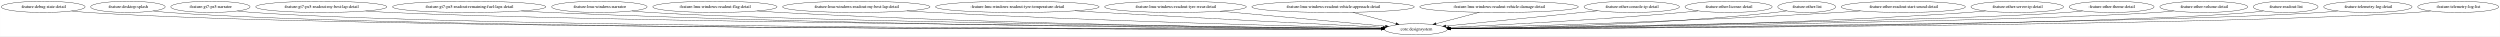
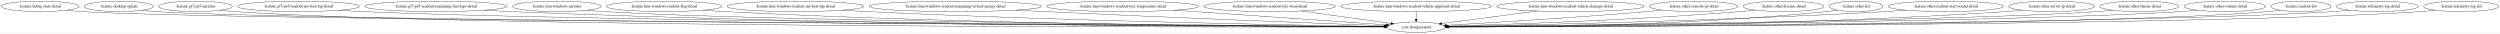
- <svg xmlns="http://www.w3.org/2000/svg" width="8028pt" height="116pt" viewBox="0.00 0.00 8027.53 116.00">
+ <svg xmlns="http://www.w3.org/2000/svg" width="8643pt" height="116pt" viewBox="0.00 0.00 8642.53 116.00">
  <g id="graph0" class="graph" transform="scale(1 1) rotate(0) translate(4 112)">
-     <polygon fill="white" stroke="transparent" points="-4,4 -4,-112 8023.53,-112 8023.53,4 -4,4" />
+     <polygon fill="white" stroke="transparent" points="-4,4 -4,-112 8638.53,-112 8638.53,4 -4,4" />
    <g id="node1" class="node">
      <ellipse fill="none" stroke="black" cx="134.54" cy="-90" rx="134.58" ry="18" />
      <text text-anchor="middle" x="134.54" y="-86.3" font-family="Times,serif" font-size="14.00">:feature:debug-state-detail</text>
    </g>
    <g id="node2" class="node">
-       <ellipse fill="none" stroke="black" cx="4542.54" cy="-18" rx="100.98" ry="18" />
-       <text text-anchor="middle" x="4542.54" y="-14.3" font-family="Times,serif" font-size="14.00">:core:designsystem</text>
+       <ellipse fill="none" stroke="black" cx="4891.54" cy="-18" rx="100.98" ry="18" />
+       <text text-anchor="middle" x="4891.54" y="-14.3" font-family="Times,serif" font-size="14.00">:core:designsystem</text>
    </g>
    <g id="edge1" class="edge">
-       <path fill="none" stroke="black" d="M225.56,-76.72C242.8,-74.81 260.7,-73.1 277.54,-72 1120.26,-16.83 3847.09,-17.9 4431.58,-18.79" />
-       <polygon fill="black" stroke="black" points="4431.69,-22.29 4441.69,-18.8 4431.7,-15.29 4431.69,-22.29" />
+       <path fill="none" stroke="black" d="M225.56,-76.7C242.8,-74.79 260.7,-73.09 277.54,-72 739.01,-42.01 4121.88,-23 4780.56,-19.56" />
+       <polygon fill="black" stroke="black" points="4781.01,-23.06 4790.99,-19.51 4780.97,-16.06 4781.01,-23.06" />
    </g>
    <g id="node3" class="node">
      <ellipse fill="none" stroke="black" cx="406.54" cy="-90" rx="119.68" ry="18" />
      <text text-anchor="middle" x="406.54" y="-86.3" font-family="Times,serif" font-size="14.00">:feature:desktop-splash</text>
    </g>
    <g id="edge2" class="edge">
-       <path fill="none" stroke="black" d="M487.93,-76.79C503.69,-74.85 520.1,-73.12 535.54,-72 1323.71,-15.05 3868.31,-17.44 4431.5,-18.7" />
-       <polygon fill="black" stroke="black" points="4431.64,-22.2 4441.65,-18.72 4431.65,-15.2 4431.64,-22.2" />
+       <path fill="none" stroke="black" d="M487.93,-76.78C503.69,-74.84 520.1,-73.11 535.54,-72 969.67,-40.86 4145.13,-22.87 4780.91,-19.56" />
+       <polygon fill="black" stroke="black" points="4781,-23.06 4790.99,-19.51 4780.97,-16.06 4781,-23.06" />
    </g>
    <g id="node4" class="node">
      <ellipse fill="none" stroke="black" cx="671.54" cy="-90" rx="127.28" ry="18" />
      <text text-anchor="middle" x="671.54" y="-86.3" font-family="Times,serif" font-size="14.00">:feature:gt7-ps5-narrator</text>
    </g>
    <g id="edge3" class="edge">
-       <path fill="none" stroke="black" d="M758.1,-76.73C774.49,-74.82 791.52,-73.11 807.54,-72 1538.97,-21.25 3892.24,-18.8 4431.65,-18.92" />
-       <polygon fill="black" stroke="black" points="4431.76,-22.42 4441.76,-18.93 4431.76,-15.42 4431.76,-22.42" />
+       <path fill="none" stroke="black" d="M758.1,-76.71C774.49,-74.8 791.51,-73.1 807.54,-72 1611.93,-16.68 4210.07,-17.82 4780.25,-18.77" />
+       <polygon fill="black" stroke="black" points="4780.51,-22.27 4790.52,-18.78 4780.53,-15.27 4780.51,-22.27" />
    </g>
    <g id="node5" class="node">
      <ellipse fill="none" stroke="black" cx="1027.54" cy="-90" rx="210.66" ry="18" />
      <text text-anchor="middle" x="1027.54" y="-86.3" font-family="Times,serif" font-size="14.00">:feature:gt7-ps5-readout-my-best-lap-detail</text>
    </g>
    <g id="edge4" class="edge">
-       <path fill="none" stroke="black" d="M1170.06,-76.71C1195.83,-74.85 1222.47,-73.17 1247.54,-72 1888.03,-42.13 3932.93,-23.94 4431.93,-19.87" />
-       <polygon fill="black" stroke="black" points="4432.04,-23.37 4442.01,-19.79 4431.98,-16.37 4432.04,-23.37" />
+       <path fill="none" stroke="black" d="M1169.77,-76.7C1195.63,-74.84 1222.38,-73.15 1247.54,-72 1960.96,-39.28 4249.88,-23.05 4780.82,-19.67" />
+       <polygon fill="black" stroke="black" points="4781.18,-23.17 4791.16,-19.61 4781.13,-16.17 4781.18,-23.17" />
    </g>
    <g id="node6" class="node">
      <ellipse fill="none" stroke="black" cx="1502.54" cy="-90" rx="246.16" ry="18" />
      <text text-anchor="middle" x="1502.54" y="-86.3" font-family="Times,serif" font-size="14.00">:feature:gt7-ps5-readout-remaining-fuel-laps-detail</text>
    </g>
    <g id="edge5" class="edge">
-       <path fill="none" stroke="black" d="M1669.79,-76.75C1699.34,-74.91 1729.83,-73.23 1758.54,-72 2797.74,-27.63 4056.73,-20.4 4431.95,-19.23" />
-       <polygon fill="black" stroke="black" points="4432,-22.73 4441.99,-19.2 4431.97,-15.73 4432,-22.73" />
+       <path fill="none" stroke="black" d="M1669.44,-76.72C1699.11,-74.88 1729.72,-73.2 1758.54,-72 2940.72,-22.78 4375.63,-18.94 4780.49,-18.9" />
+       <polygon fill="black" stroke="black" points="4780.72,-22.4 4790.72,-18.9 4780.72,-15.4 4780.72,-22.4" />
    </g>
    <g id="node7" class="node">
      <ellipse fill="none" stroke="black" cx="1920.54" cy="-90" rx="153.27" ry="18" />
      <text text-anchor="middle" x="1920.54" y="-86.3" font-family="Times,serif" font-size="14.00">:feature:lmu-windows-narrator</text>
    </g>
    <g id="edge6" class="edge">
-       <path fill="none" stroke="black" d="M2025,-76.75C2044.12,-74.88 2063.91,-73.18 2082.54,-72 2549.2,-42.54 4016.67,-24.71 4432.02,-20.16" />
-       <polygon fill="black" stroke="black" points="4432.26,-23.66 4442.22,-20.05 4432.19,-16.66 4432.26,-23.66" />
+       <path fill="none" stroke="black" d="M2024.57,-76.75C2043.82,-74.86 2063.77,-73.16 2082.54,-72 2621.4,-38.7 4328.82,-23.36 4780.85,-19.82" />
+       <polygon fill="black" stroke="black" points="4781,-23.32 4790.97,-19.74 4780.94,-16.32 4781,-23.32" />
    </g>
    <g id="node8" class="node">
      <ellipse fill="none" stroke="black" cx="2291.54" cy="-90" rx="199.56" ry="18" />
      <text text-anchor="middle" x="2291.54" y="-86.3" font-family="Times,serif" font-size="14.00">:feature:lmu-windows-readout-flag-detail</text>
    </g>
    <g id="edge7" class="edge">
-       <path fill="none" stroke="black" d="M2427.41,-76.8C2451.42,-74.96 2476.2,-73.26 2499.54,-72 3236.51,-32.35 4124.69,-22.14 4431.78,-19.71" />
-       <polygon fill="black" stroke="black" points="4432.04,-23.21 4442.02,-19.63 4431.99,-16.21 4432.04,-23.21" />
+       <path fill="none" stroke="black" d="M2426.84,-76.77C2451.03,-74.92 2476.02,-73.22 2499.54,-72 3378.11,-26.4 4440.21,-19.98 4780.8,-19.12" />
+       <polygon fill="black" stroke="black" points="4780.91,-22.62 4790.91,-19.09 4780.9,-15.62 4780.91,-22.62" />
    </g>
    <g id="node9" class="node">
      <ellipse fill="none" stroke="black" cx="2745.54" cy="-90" rx="236.66" ry="18" />
      <text text-anchor="middle" x="2745.54" y="-86.3" font-family="Times,serif" font-size="14.00">:feature:lmu-windows-readout-my-best-lap-detail</text>
    </g>
    <g id="edge8" class="edge">
-       <path fill="none" stroke="black" d="M2908.25,-76.91C2935.7,-75.1 2963.93,-73.38 2990.54,-72 3531.28,-44.01 4178.81,-27.32 4432.74,-21.42" />
-       <polygon fill="black" stroke="black" points="4433.16,-24.92 4443.08,-21.18 4433,-17.92 4433.16,-24.92" />
+       <path fill="none" stroke="black" d="M2907.58,-76.85C2935.57,-75.03 2964.39,-73.32 2991.54,-72 3671.52,-39.03 4489.46,-24.78 4781.41,-20.49" />
+       <polygon fill="black" stroke="black" points="4781.62,-23.99 4791.57,-20.34 4781.52,-16.99 4781.62,-23.99" />
    </g>
    <g id="node10" class="node">
-       <ellipse fill="none" stroke="black" cx="3262.54" cy="-90" rx="262.65" ry="18" />
-       <text text-anchor="middle" x="3262.54" y="-86.3" font-family="Times,serif" font-size="14.00">:feature:lmu-windows-readout-tyre-temperature-detail</text>
+       <ellipse fill="none" stroke="black" cx="3298.54" cy="-90" rx="298.15" ry="18" />
+       <text text-anchor="middle" x="3298.54" y="-86.3" font-family="Times,serif" font-size="14.00">:feature:lmu-windows-readout-remaining-virtual-energy-detail</text>
    </g>
    <g id="edge9" class="edge">
-       <path fill="none" stroke="black" d="M3447.61,-77.19C3476.7,-75.4 3506.43,-73.62 3534.54,-72 3863.57,-53.07 4253.18,-33.35 4436.78,-24.22" />
-       <polygon fill="black" stroke="black" points="4437.16,-27.7 4446.97,-23.71 4436.81,-20.71 4437.16,-27.7" />
+       <path fill="none" stroke="black" d="M3506.59,-77.08C3539.69,-75.3 3573.55,-73.54 3605.54,-72 4042.2,-50.91 4562.54,-31.1 4783.61,-22.93" />
+       <polygon fill="black" stroke="black" points="4784.05,-26.42 4793.91,-22.55 4783.79,-19.42 4784.05,-26.42" />
    </g>
    <g id="node11" class="node">
-       <ellipse fill="none" stroke="black" cx="3770.54" cy="-90" rx="227.46" ry="18" />
-       <text text-anchor="middle" x="3770.54" y="-86.3" font-family="Times,serif" font-size="14.00">:feature:lmu-windows-readout-tyre-wear-detail</text>
+       <ellipse fill="none" stroke="black" cx="3877.54" cy="-90" rx="262.65" ry="18" />
+       <text text-anchor="middle" x="3877.54" y="-86.3" font-family="Times,serif" font-size="14.00">:feature:lmu-windows-readout-tyre-temperature-detail</text>
    </g>
    <g id="edge10" class="edge">
-       <path fill="none" stroke="black" d="M3913.94,-76C4068.52,-61.98 4310.41,-40.05 4444.58,-27.88" />
-       <polygon fill="black" stroke="black" points="4445.2,-31.34 4454.85,-26.95 4444.57,-24.37 4445.2,-31.34" />
+       <path fill="none" stroke="black" d="M4055.32,-76.73C4268.2,-62.03 4617.49,-37.92 4789.42,-26.05" />
+       <polygon fill="black" stroke="black" points="4789.74,-29.54 4799.48,-25.36 4789.26,-22.55 4789.74,-29.54" />
    </g>
    <g id="node12" class="node">
-       <ellipse fill="none" stroke="black" cx="4276.54" cy="-90" rx="260.75" ry="18" />
-       <text text-anchor="middle" x="4276.54" y="-86.3" font-family="Times,serif" font-size="14.00">:feature:lmu-windows-readout-vehicle-approach-detail</text>
+       <ellipse fill="none" stroke="black" cx="4385.54" cy="-90" rx="227.46" ry="18" />
+       <text text-anchor="middle" x="4385.54" y="-86.3" font-family="Times,serif" font-size="14.00">:feature:lmu-windows-readout-tyre-wear-detail</text>
    </g>
    <g id="edge11" class="edge">
-       <path fill="none" stroke="black" d="M4339.24,-72.5C4381.19,-61.46 4436.23,-46.98 4478.46,-35.86" />
-       <polygon fill="black" stroke="black" points="4479.58,-39.19 4488.36,-33.26 4477.79,-32.42 4479.58,-39.19" />
+       <path fill="none" stroke="black" d="M4493.16,-74.11C4585.97,-61.27 4718.28,-42.97 4804.53,-31.04" />
+       <polygon fill="black" stroke="black" points="4805.13,-34.49 4814.55,-29.65 4804.17,-27.55 4805.13,-34.49" />
    </g>
    <g id="node13" class="node">
-       <ellipse fill="none" stroke="black" cx="4809.54" cy="-90" rx="254.55" ry="18" />
-       <text text-anchor="middle" x="4809.54" y="-86.3" font-family="Times,serif" font-size="14.00">:feature:lmu-windows-readout-vehicle-damage-detail</text>
+       <ellipse fill="none" stroke="black" cx="4891.54" cy="-90" rx="260.75" ry="18" />
+       <text text-anchor="middle" x="4891.54" y="-86.3" font-family="Times,serif" font-size="14.00">:feature:lmu-windows-readout-vehicle-approach-detail</text>
    </g>
    <g id="edge12" class="edge">
-       <path fill="none" stroke="black" d="M4746.6,-72.5C4704.5,-61.46 4649.25,-46.98 4606.86,-35.86" />
-       <polygon fill="black" stroke="black" points="4607.49,-32.41 4596.92,-33.26 4605.71,-39.18 4607.49,-32.41" />
+       <path fill="none" stroke="black" d="M4891.54,-71.7C4891.54,-63.98 4891.54,-54.71 4891.54,-46.11" />
+       <polygon fill="black" stroke="black" points="4895.04,-46.1 4891.54,-36.1 4888.04,-46.1 4895.04,-46.1" />
    </g>
    <g id="node14" class="node">
-       <ellipse fill="none" stroke="black" cx="5235.54" cy="-90" rx="153.27" ry="18" />
-       <text text-anchor="middle" x="5235.54" y="-86.3" font-family="Times,serif" font-size="14.00">:feature:other-console-ip-detail</text>
+       <ellipse fill="none" stroke="black" cx="5424.54" cy="-90" rx="254.55" ry="18" />
+       <text text-anchor="middle" x="5424.54" y="-86.3" font-family="Times,serif" font-size="14.00">:feature:lmu-windows-readout-vehicle-damage-detail</text>
    </g>
    <g id="edge13" class="edge">
-       <path fill="none" stroke="black" d="M5125.75,-77.4C5108.28,-75.58 5090.42,-73.73 5073.54,-72 4921.53,-56.44 4744.99,-38.93 4638.62,-28.44" />
-       <polygon fill="black" stroke="black" points="4638.84,-24.95 4628.54,-27.45 4638.15,-31.91 4638.84,-24.95" />
+       <path fill="none" stroke="black" d="M5309.54,-73.9C5210.73,-60.92 5070.3,-42.48 4980.04,-30.62" />
+       <polygon fill="black" stroke="black" points="4980.48,-27.15 4970.11,-29.32 4979.57,-34.09 4980.48,-27.15" />
    </g>
    <g id="node15" class="node">
-       <ellipse fill="none" stroke="black" cx="5546.54" cy="-90" rx="139.98" ry="18" />
-       <text text-anchor="middle" x="5546.54" y="-86.3" font-family="Times,serif" font-size="14.00">:feature:other-license-detail</text>
+       <ellipse fill="none" stroke="black" cx="5850.54" cy="-90" rx="153.27" ry="18" />
+       <text text-anchor="middle" x="5850.54" y="-86.3" font-family="Times,serif" font-size="14.00">:feature:other-console-ip-detail</text>
    </g>
    <g id="edge14" class="edge">
-       <path fill="none" stroke="black" d="M5448.83,-77.12C5431.75,-75.25 5414.14,-73.46 5397.54,-72 5128.62,-48.34 4811.21,-31.59 4649.27,-23.84" />
-       <polygon fill="black" stroke="black" points="4648.98,-20.32 4638.83,-23.34 4648.65,-27.32 4648.98,-20.32" />
+       <path fill="none" stroke="black" d="M5742.97,-77.13C5724.82,-75.29 5706.15,-73.51 5688.54,-72 5440.86,-50.78 5149.27,-33.29 4996.7,-24.71" />
+       <polygon fill="black" stroke="black" points="4996.58,-21.2 4986.4,-24.13 4996.19,-28.19 4996.58,-21.2" />
    </g>
    <g id="node16" class="node">
-       <ellipse fill="none" stroke="black" cx="5797.54" cy="-90" rx="92.88" ry="18" />
-       <text text-anchor="middle" x="5797.54" y="-86.3" font-family="Times,serif" font-size="14.00">:feature:other-list</text>
+       <ellipse fill="none" stroke="black" cx="6161.54" cy="-90" rx="139.98" ry="18" />
+       <text text-anchor="middle" x="6161.54" y="-86.3" font-family="Times,serif" font-size="14.00">:feature:other-license-detail</text>
    </g>
    <g id="edge15" class="edge">
-       <path fill="none" stroke="black" d="M5732.95,-77.04C5720.57,-75.09 5707.68,-73.29 5695.54,-72 5314.39,-31.62 4859.15,-22 4653.3,-19.71" />
-       <polygon fill="black" stroke="black" points="4653.13,-16.21 4643.09,-19.6 4653.05,-23.21 4653.13,-16.21" />
+       <path fill="none" stroke="black" d="M6064.65,-77C6047.31,-75.12 6029.41,-73.36 6012.54,-72 5642.22,-42.15 5201.62,-27.36 5000.9,-21.76" />
+       <polygon fill="black" stroke="black" points="5000.74,-18.26 4990.65,-21.48 5000.55,-25.25 5000.74,-18.26" />
    </g>
    <g id="node17" class="node">
-       <ellipse fill="none" stroke="black" cx="6107.54" cy="-90" rx="199.56" ry="18" />
-       <text text-anchor="middle" x="6107.54" y="-86.3" font-family="Times,serif" font-size="14.00">:feature:other-readout-start-sound-detail</text>
+       <ellipse fill="none" stroke="black" cx="6412.54" cy="-90" rx="92.88" ry="18" />
+       <text text-anchor="middle" x="6412.54" y="-86.3" font-family="Times,serif" font-size="14.00">:feature:other-list</text>
    </g>
    <g id="edge16" class="edge">
-       <path fill="none" stroke="black" d="M5969.98,-76.93C5946.49,-75.1 5922.32,-73.38 5899.54,-72 5436.04,-44.02 4882.55,-27.72 4651.86,-21.69" />
-       <polygon fill="black" stroke="black" points="4651.87,-18.19 4641.78,-21.43 4651.69,-25.19 4651.87,-18.19" />
+       <path fill="none" stroke="black" d="M6348.23,-77C6335.76,-75.04 6322.77,-73.24 6310.54,-72 5825.14,-22.69 5242.18,-17.95 5002.6,-18.33" />
+       <polygon fill="black" stroke="black" points="5002.49,-14.83 4992.49,-18.35 5002.5,-21.83 5002.49,-14.83" />
    </g>
    <g id="node18" class="node">
-       <ellipse fill="none" stroke="black" cx="6473.54" cy="-90" rx="148.67" ry="18" />
-       <text text-anchor="middle" x="6473.54" y="-86.3" font-family="Times,serif" font-size="14.00">:feature:other-server-ip-detail</text>
+       <ellipse fill="none" stroke="black" cx="6722.54" cy="-90" rx="199.56" ry="18" />
+       <text text-anchor="middle" x="6722.54" y="-86.3" font-family="Times,serif" font-size="14.00">:feature:other-readout-start-sound-detail</text>
    </g>
    <g id="edge17" class="edge">
-       <path fill="none" stroke="black" d="M6371.87,-76.82C6353.48,-74.95 6334.45,-73.24 6316.54,-72 5688.38,-28.67 4932.69,-20.75 4653.33,-19.31" />
-       <polygon fill="black" stroke="black" points="4653.21,-15.81 4643.19,-19.26 4653.17,-22.81 4653.21,-15.81" />
+       <path fill="none" stroke="black" d="M6585.82,-76.87C6562.07,-75.03 6537.6,-73.32 6514.54,-72 5945.84,-39.49 5263.83,-25.28 5001.63,-20.74" />
+       <polygon fill="black" stroke="black" points="5001.4,-17.23 4991.34,-20.56 5001.28,-24.23 5001.4,-17.23" />
    </g>
    <g id="node19" class="node">
-       <ellipse fill="none" stroke="black" cx="6776.54" cy="-90" rx="136.48" ry="18" />
-       <text text-anchor="middle" x="6776.54" y="-86.3" font-family="Times,serif" font-size="14.00">:feature:other-theme-detail</text>
+       <ellipse fill="none" stroke="black" cx="7088.54" cy="-90" rx="148.67" ry="18" />
+       <text text-anchor="middle" x="7088.54" y="-86.3" font-family="Times,serif" font-size="14.00">:feature:other-server-ip-detail</text>
    </g>
    <g id="edge18" class="edge">
-       <path fill="none" stroke="black" d="M6683.45,-76.81C6666.21,-74.92 6648.35,-73.2 6631.54,-72 6241.43,-44.24 5026.66,-25.65 4653.02,-20.47" />
-       <polygon fill="black" stroke="black" points="4652.79,-16.97 4642.74,-20.33 4652.69,-23.96 4652.79,-16.97" />
+       <path fill="none" stroke="black" d="M6986.88,-76.76C6968.48,-74.9 6949.46,-73.2 6931.54,-72 6196.45,-22.74 5309.52,-18.54 5002.47,-18.69" />
+       <polygon fill="black" stroke="black" points="5002.23,-15.19 4992.23,-18.7 5002.24,-22.19 5002.23,-15.19" />
    </g>
    <g id="node20" class="node">
-       <ellipse fill="none" stroke="black" cx="7072.54" cy="-90" rx="141.07" ry="18" />
-       <text text-anchor="middle" x="7072.54" y="-86.3" font-family="Times,serif" font-size="14.00">:feature:other-volume-detail</text>
+       <ellipse fill="none" stroke="black" cx="7391.54" cy="-90" rx="136.48" ry="18" />
+       <text text-anchor="middle" x="7391.54" y="-86.3" font-family="Times,serif" font-size="14.00">:feature:other-theme-detail</text>
    </g>
    <g id="edge19" class="edge">
-       <path fill="none" stroke="black" d="M6975.99,-76.82C6957.92,-74.92 6939.17,-73.19 6921.54,-72 6471.75,-41.73 5059.85,-24.55 4653.16,-20.14" />
-       <polygon fill="black" stroke="black" points="4652.91,-16.64 4642.87,-20.03 4652.84,-23.64 4652.91,-16.64" />
+       <path fill="none" stroke="black" d="M7298.45,-76.77C7281.22,-74.88 7263.35,-73.17 7246.54,-72 6801.73,-40.99 5406.03,-24.35 5002.08,-20.1" />
+       <polygon fill="black" stroke="black" points="5001.9,-16.6 4991.86,-20 5001.82,-23.6 5001.9,-16.6" />
    </g>
    <g id="node21" class="node">
-       <ellipse fill="none" stroke="black" cx="7335.54" cy="-90" rx="103.98" ry="18" />
-       <text text-anchor="middle" x="7335.54" y="-86.3" font-family="Times,serif" font-size="14.00">:feature:readout-list</text>
+       <ellipse fill="none" stroke="black" cx="7687.54" cy="-90" rx="141.07" ry="18" />
+       <text text-anchor="middle" x="7687.54" y="-86.3" font-family="Times,serif" font-size="14.00">:feature:other-volume-detail</text>
    </g>
    <g id="edge20" class="edge">
-       <path fill="none" stroke="black" d="M7264.27,-76.85C7250.46,-74.9 7236.08,-73.15 7222.54,-72 6711.27,-28.67 5092.29,-20.66 4653.28,-19.28" />
-       <polygon fill="black" stroke="black" points="4653.14,-15.77 4643.13,-19.24 4653.12,-22.77 4653.14,-15.77" />
+       <path fill="none" stroke="black" d="M7590.99,-76.79C7572.92,-74.89 7554.17,-73.17 7536.54,-72 7031.67,-38.59 5436.61,-23.43 5001.89,-19.85" />
+       <polygon fill="black" stroke="black" points="5001.87,-16.35 4991.84,-19.77 5001.81,-23.35 5001.87,-16.35" />
    </g>
    <g id="node22" class="node">
-       <ellipse fill="none" stroke="black" cx="7599.54" cy="-90" rx="141.88" ry="18" />
-       <text text-anchor="middle" x="7599.54" y="-86.3" font-family="Times,serif" font-size="14.00">:feature:telemetry-log-detail</text>
+       <ellipse fill="none" stroke="black" cx="7950.54" cy="-90" rx="103.98" ry="18" />
+       <text text-anchor="middle" x="7950.54" y="-86.3" font-family="Times,serif" font-size="14.00">:feature:readout-list</text>
    </g>
    <g id="edge21" class="edge">
-       <path fill="none" stroke="black" d="M7502.99,-76.77C7484.92,-74.86 7466.18,-73.15 7448.54,-72 6889.66,-35.52 5114.93,-22.46 4653.2,-19.63" />
-       <polygon fill="black" stroke="black" points="4653.22,-16.13 4643.2,-19.57 4653.18,-23.13 4653.22,-16.13" />
+       <path fill="none" stroke="black" d="M7879.27,-76.83C7865.47,-74.88 7851.08,-73.14 7837.54,-72 7271.11,-24.5 5467.99,-19.53 5002.2,-19.04" />
+       <polygon fill="black" stroke="black" points="5002.12,-15.54 4992.11,-19.03 5002.11,-22.54 5002.12,-15.54" />
    </g>
    <g id="node23" class="node">
-       <ellipse fill="none" stroke="black" cx="7889.54" cy="-90" rx="129.98" ry="18" />
-       <text text-anchor="middle" x="7889.54" y="-86.3" font-family="Times,serif" font-size="14.00">:feature:telemetry-log-list</text>
+       <ellipse fill="none" stroke="black" cx="8214.54" cy="-90" rx="141.88" ry="18" />
+       <text text-anchor="middle" x="8214.54" y="-86.3" font-family="Times,serif" font-size="14.00">:feature:telemetry-log-detail</text>
    </g>
    <g id="edge22" class="edge">
-       <path fill="none" stroke="black" d="M7801.06,-76.77C7784.31,-74.85 7766.91,-73.13 7750.54,-72 7129.12,-28.99 5144.94,-20.68 4653.47,-19.26" />
-       <polygon fill="black" stroke="black" points="4653.2,-15.76 4643.19,-19.24 4653.18,-22.76 4653.2,-15.76" />
+       <path fill="none" stroke="black" d="M8118,-76.74C8099.93,-74.84 8081.18,-73.14 8063.54,-72 7449.41,-32.39 5490.4,-21.55 5002.43,-19.43" />
+       <polygon fill="black" stroke="black" points="5002.23,-15.93 4992.22,-19.39 5002.2,-22.93 5002.23,-15.93" />
+     </g>
+     <g id="node24" class="node">
+       <ellipse fill="none" stroke="black" cx="8504.54" cy="-90" rx="129.98" ry="18" />
+       <text text-anchor="middle" x="8504.54" y="-86.3" font-family="Times,serif" font-size="14.00">:feature:telemetry-log-list</text>
+     </g>
+     <g id="edge23" class="edge">
+       <path fill="none" stroke="black" d="M8416.06,-76.75C8399.31,-74.84 8381.91,-73.12 8365.54,-72 7688.51,-25.57 5517.86,-19.81 5002.2,-19.1" />
+       <polygon fill="black" stroke="black" points="5002.15,-15.6 4992.15,-19.09 5002.15,-22.6 5002.15,-15.6" />
    </g>
  </g>
</svg>
